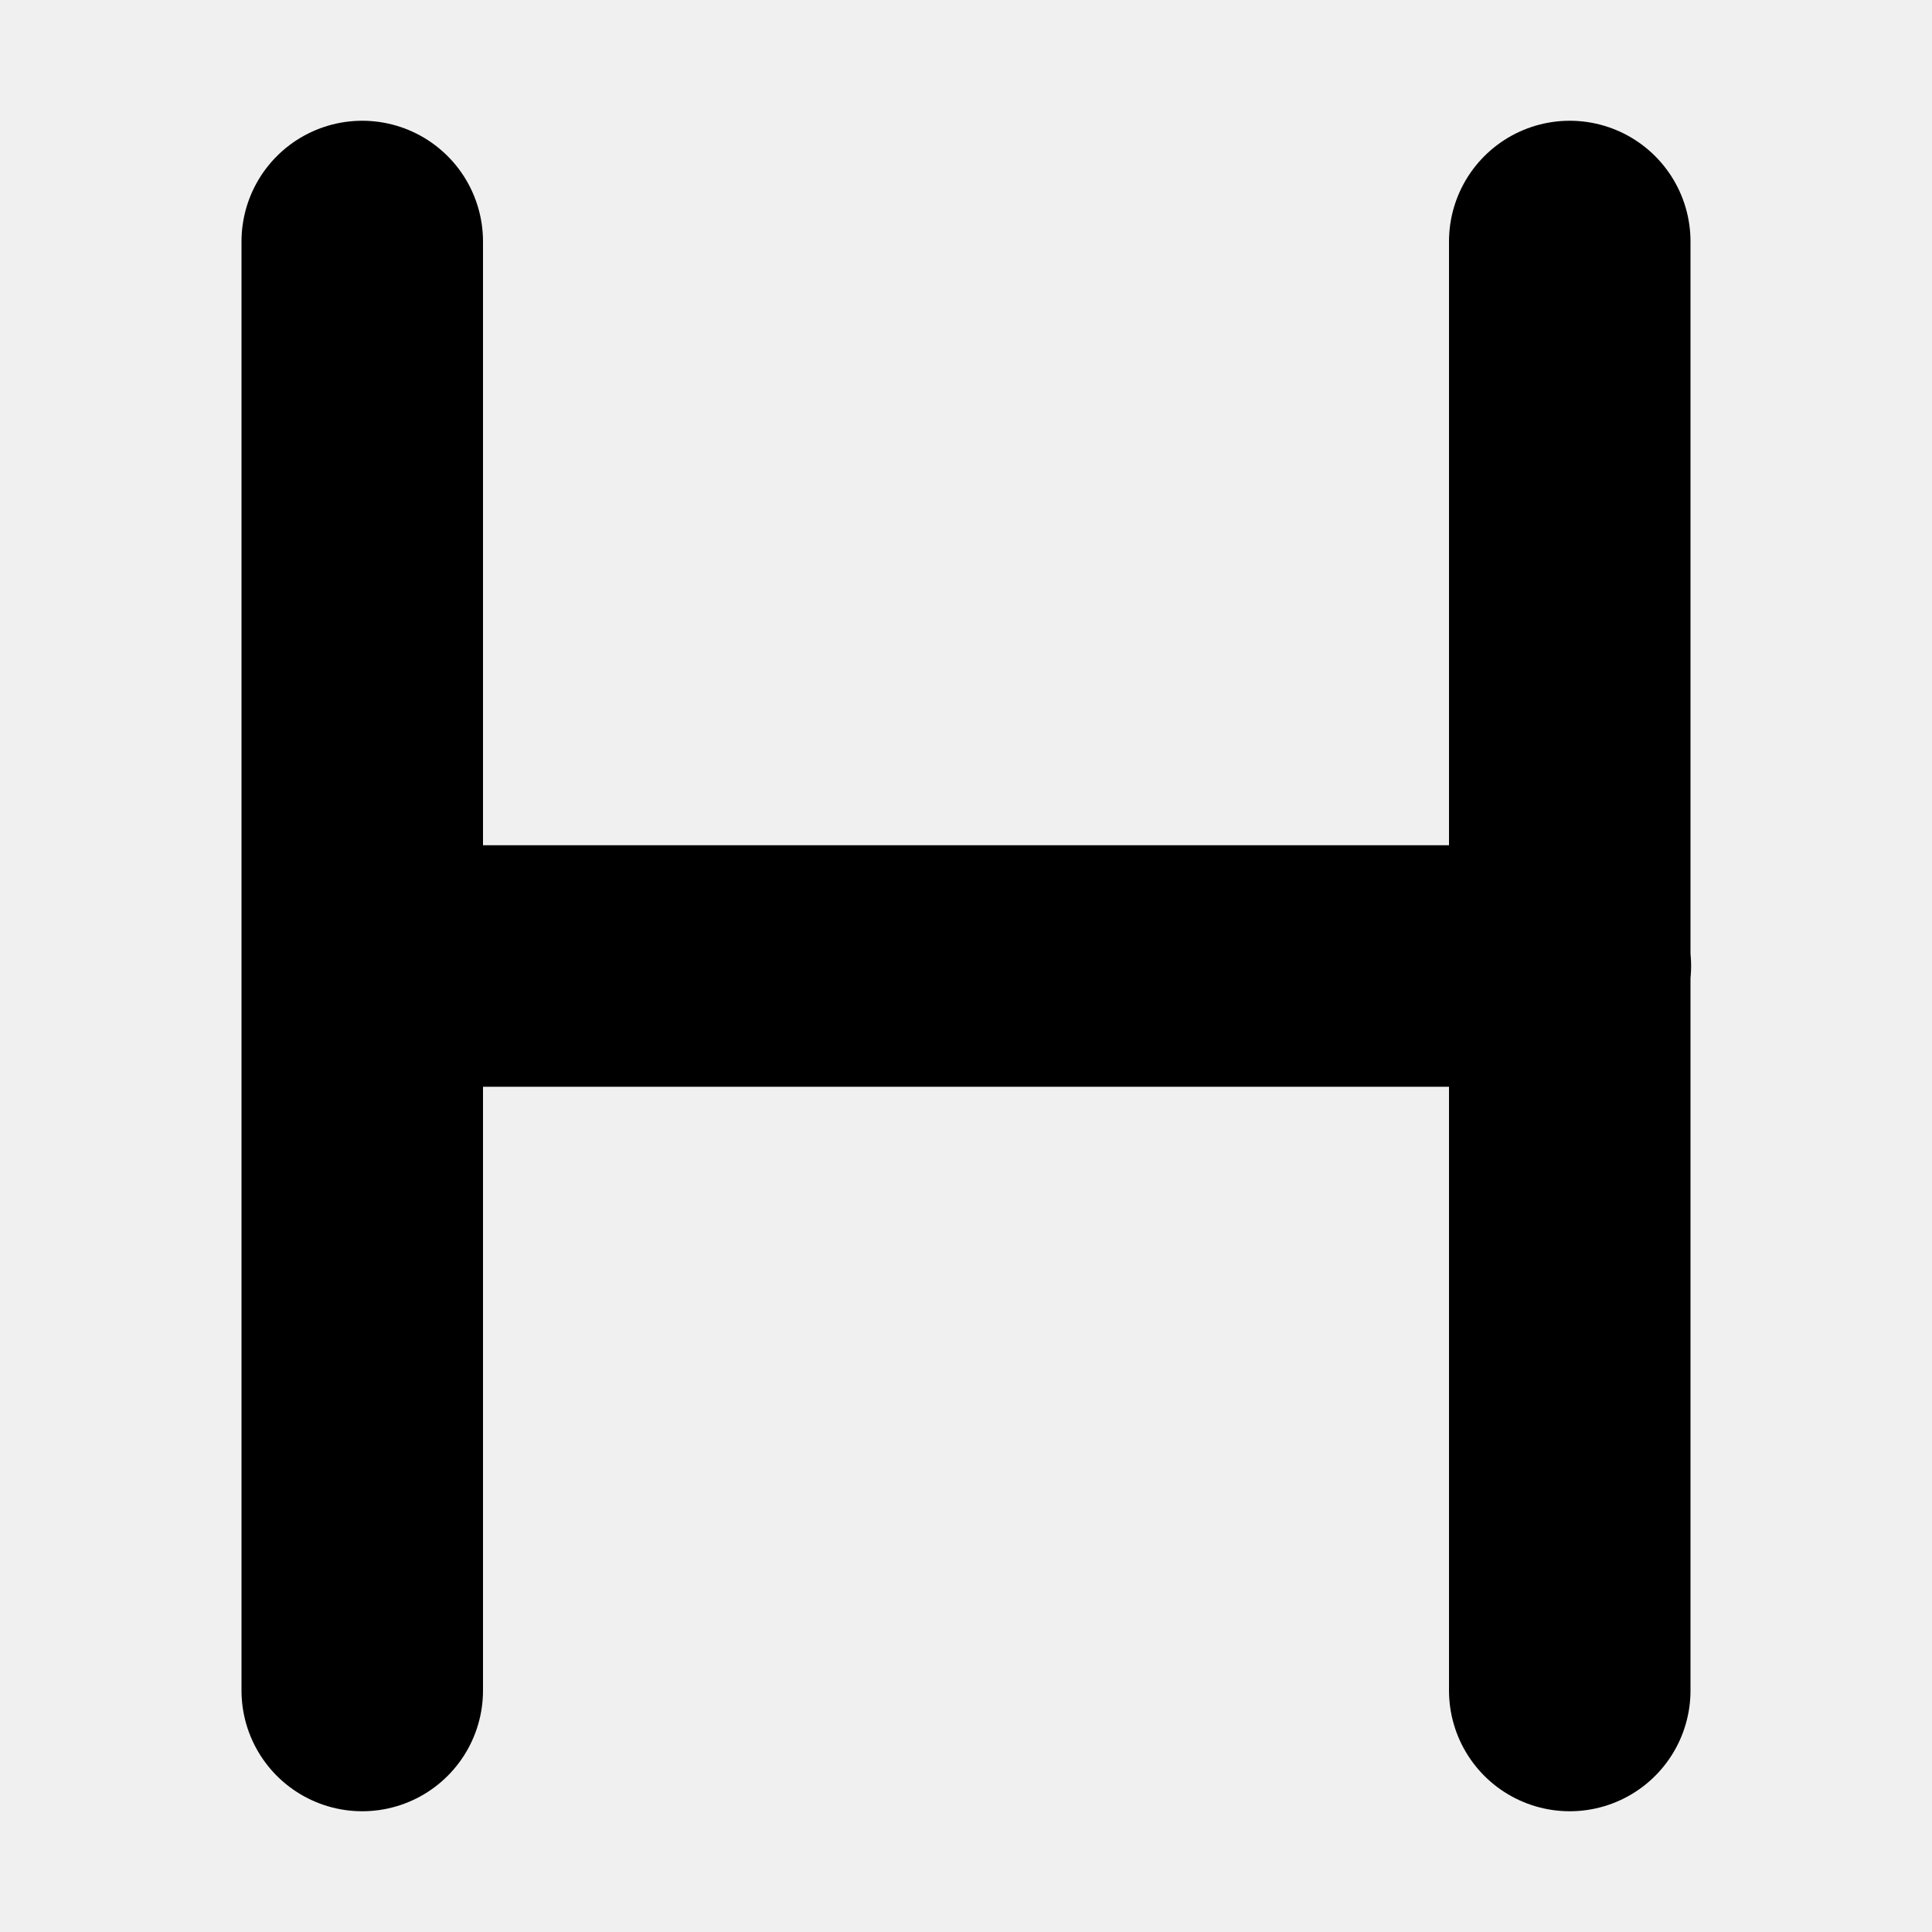
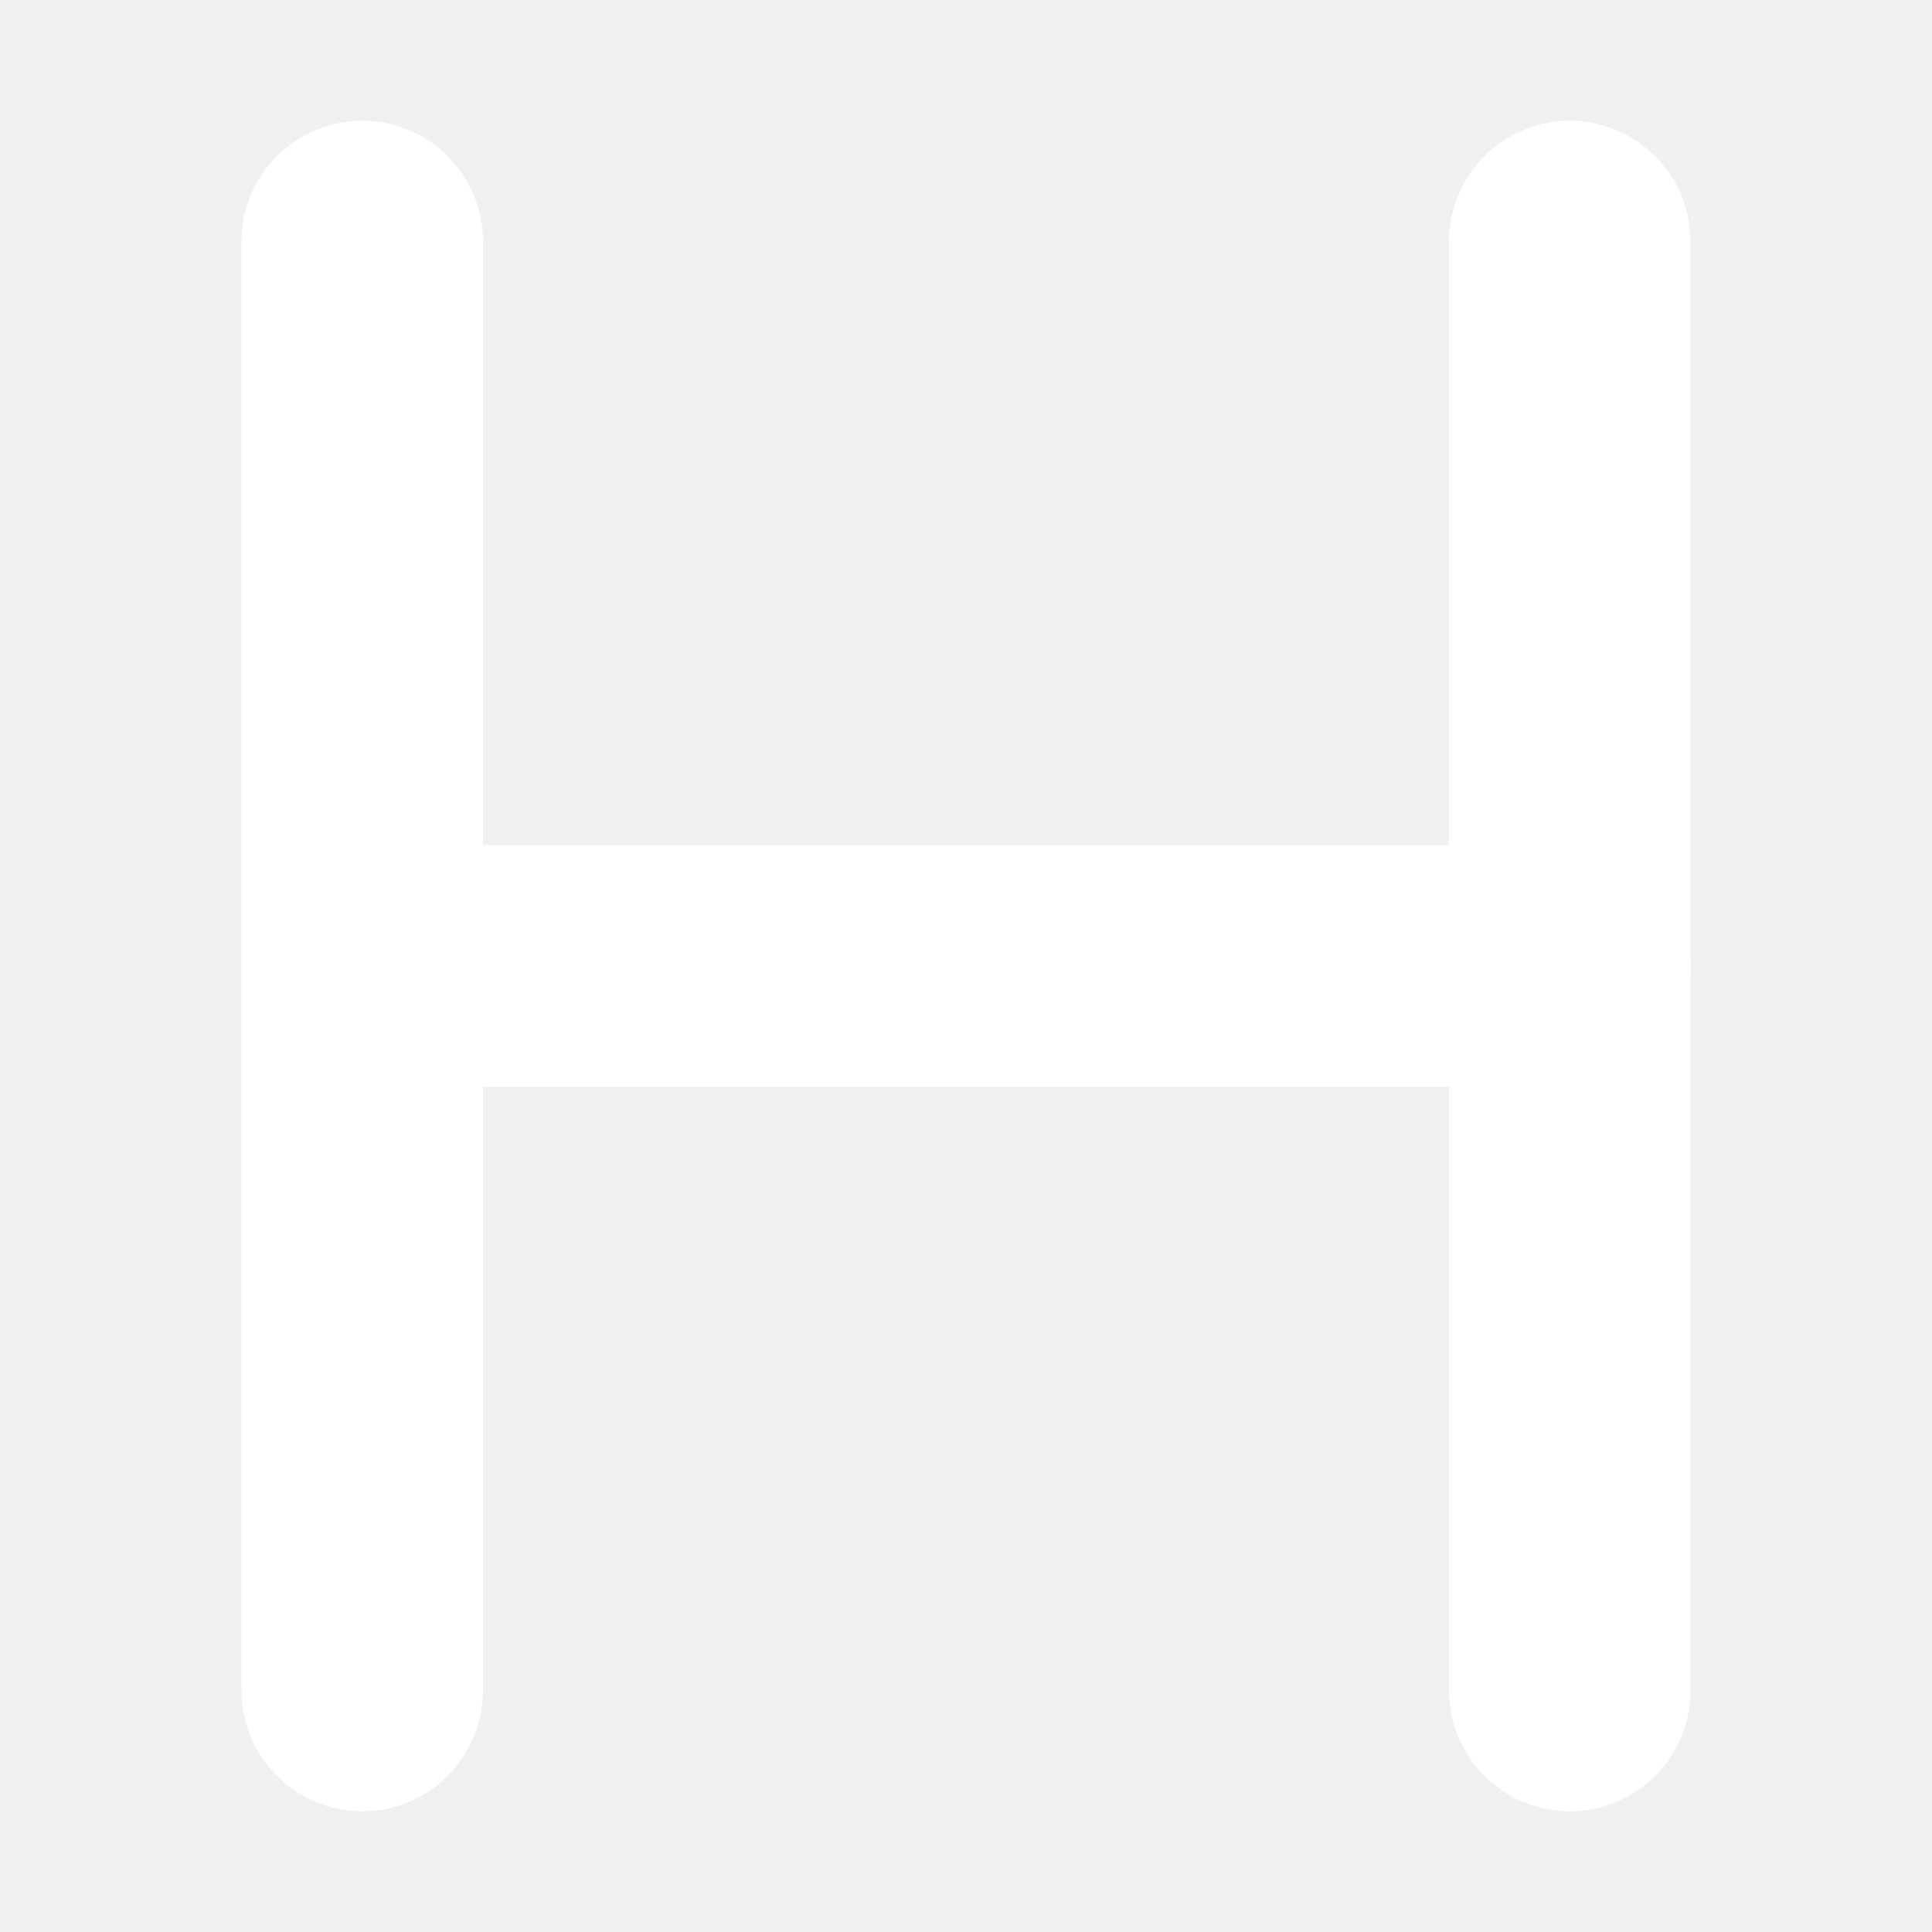
- <svg xmlns="http://www.w3.org/2000/svg" viewBox="0 0 16 16">
-   <path d="M3 2v12M13 2v12M3 8h10.005" stroke-width="2" stroke-linecap="round" stroke-linejoin="round" stroke="currentColor" fill="none" fill-rule="evenodd" />
+ <svg xmlns="http://www.w3.org/2000/svg" width="16" height="16" viewBox="0 0 16 16">
+   <path d="M4 7h8V2c0-.552.448-1 1-1s1 .448 1 1v5.897c.003.034.005.068.005.103 0 .035-.002.07-.005.103V14c0 .552-.448 1-1 1s-1-.448-1-1V9H4v5c0 .552-.448 1-1 1s-1-.448-1-1V2c0-.552.448-1 1-1s1 .448 1 1v5z" fill="#FFF" fill-rule="nonzero" />
</svg>
